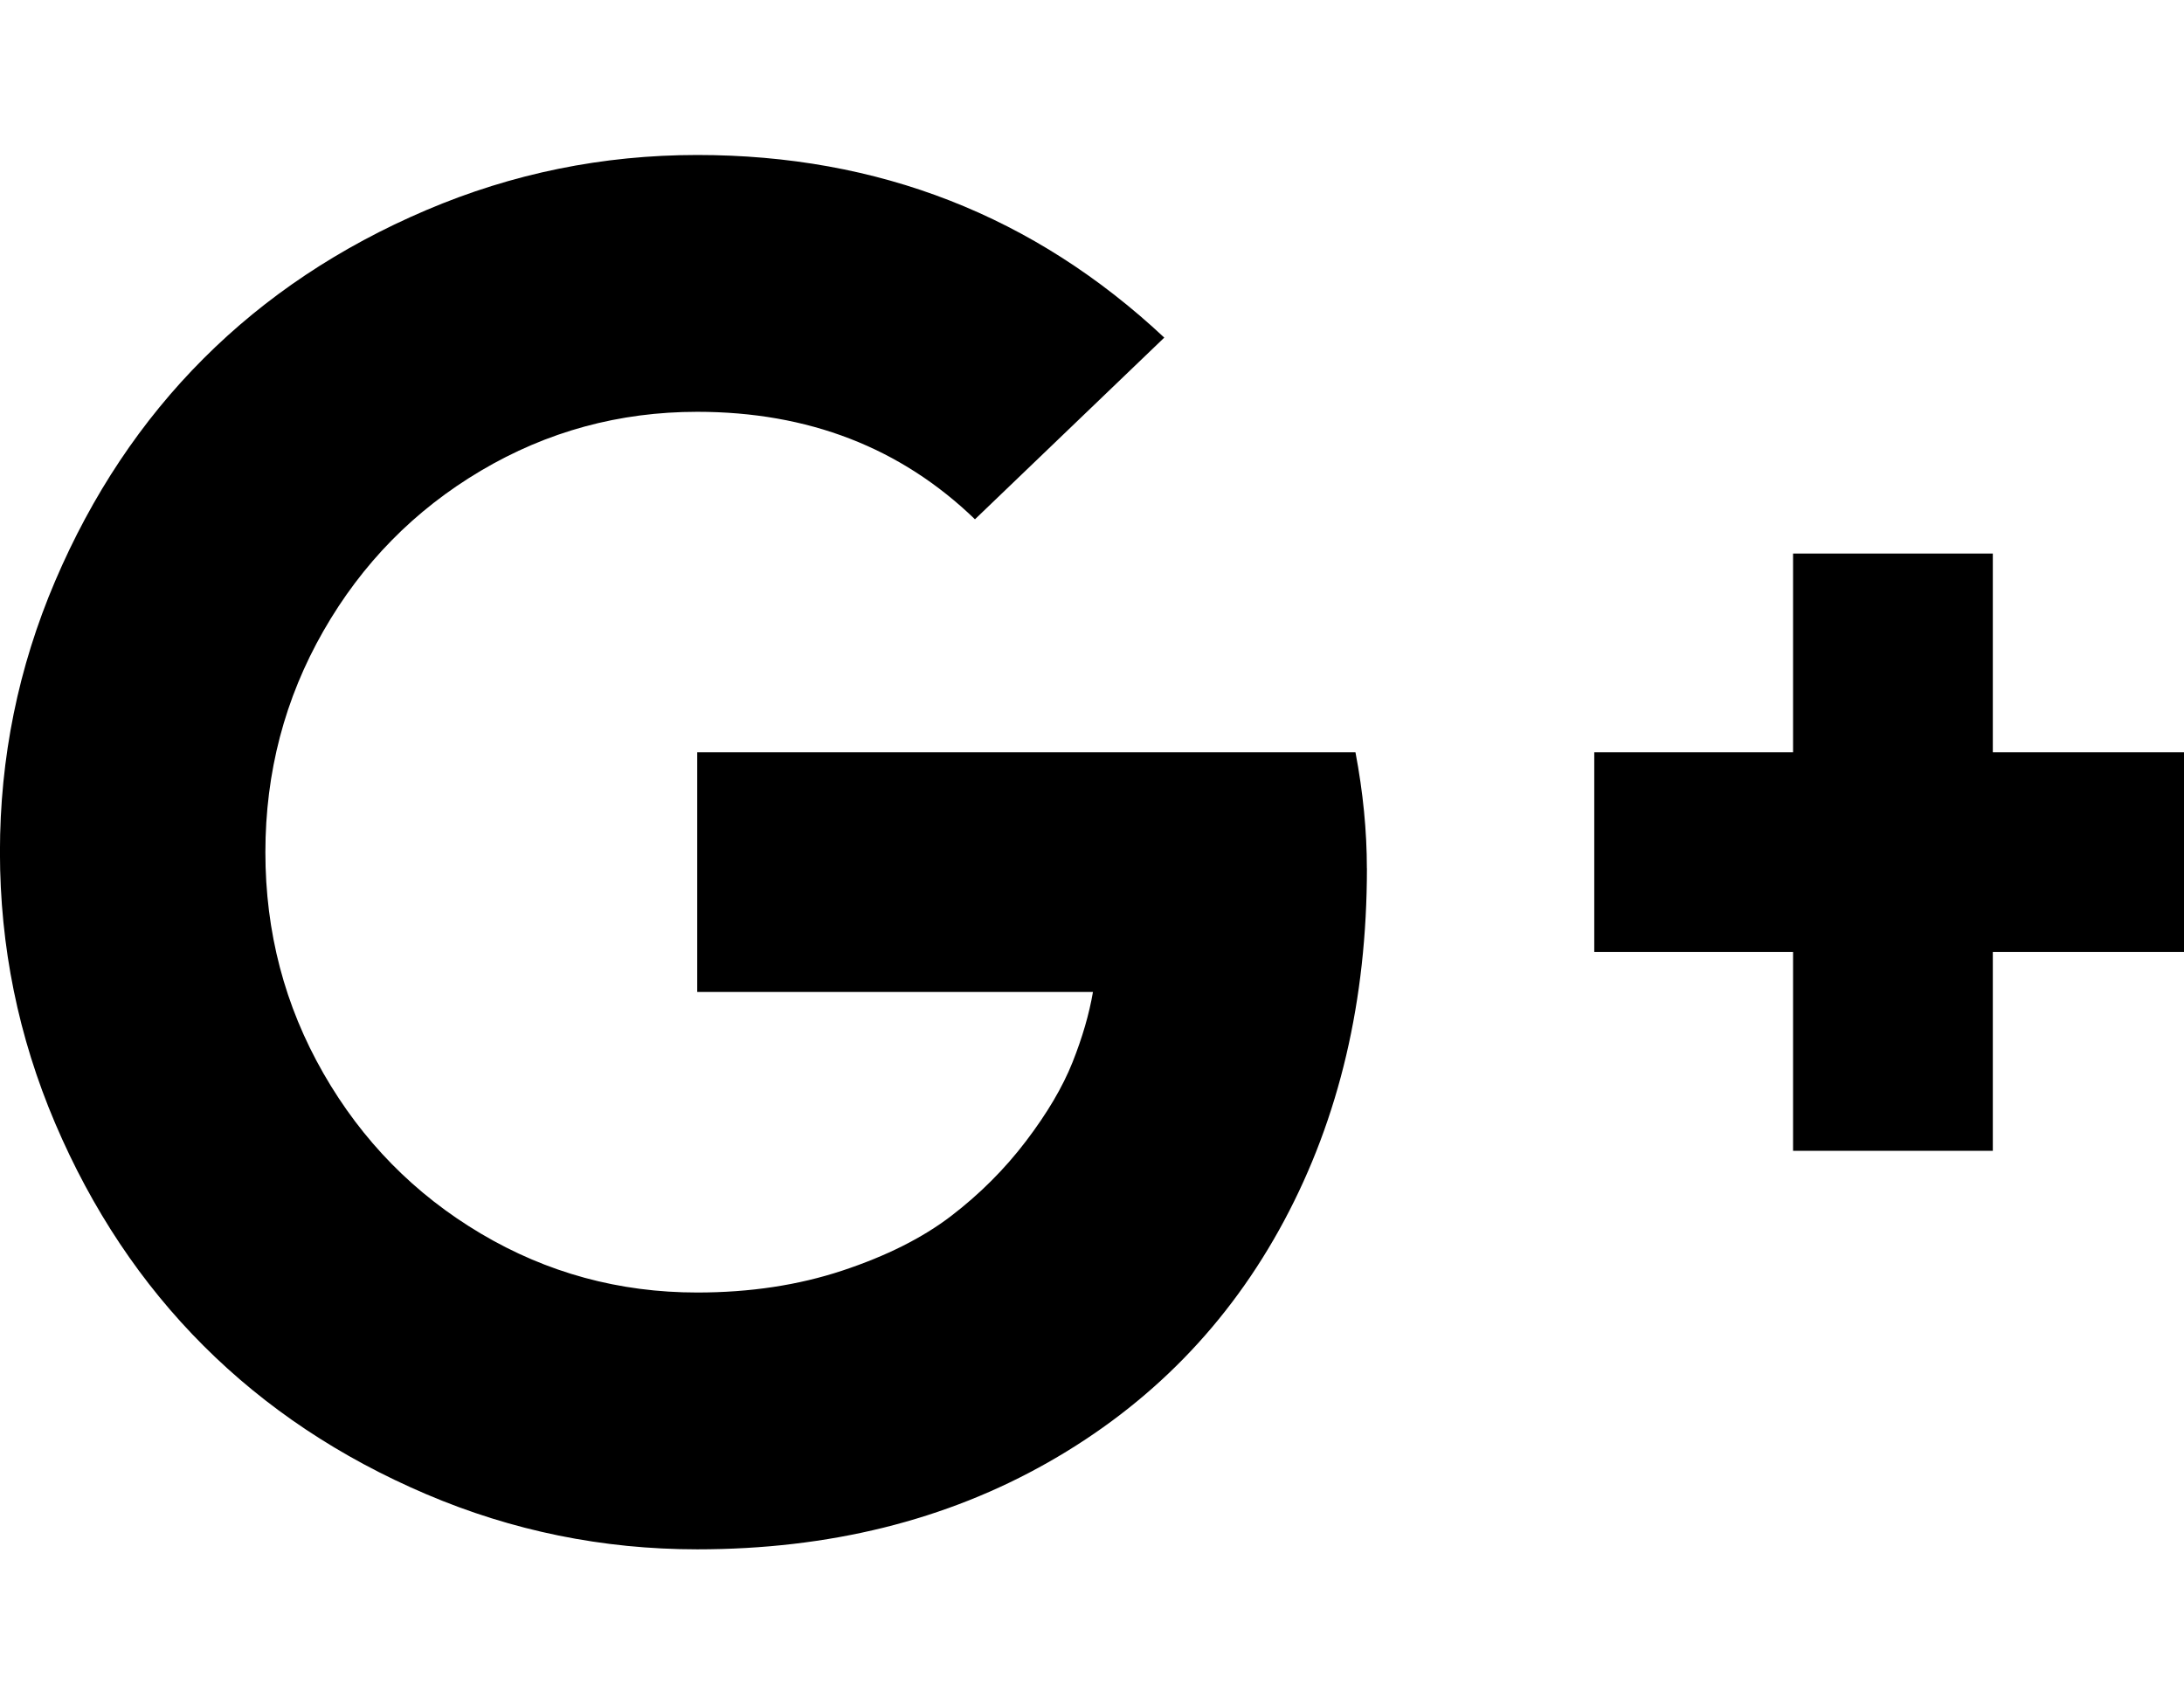
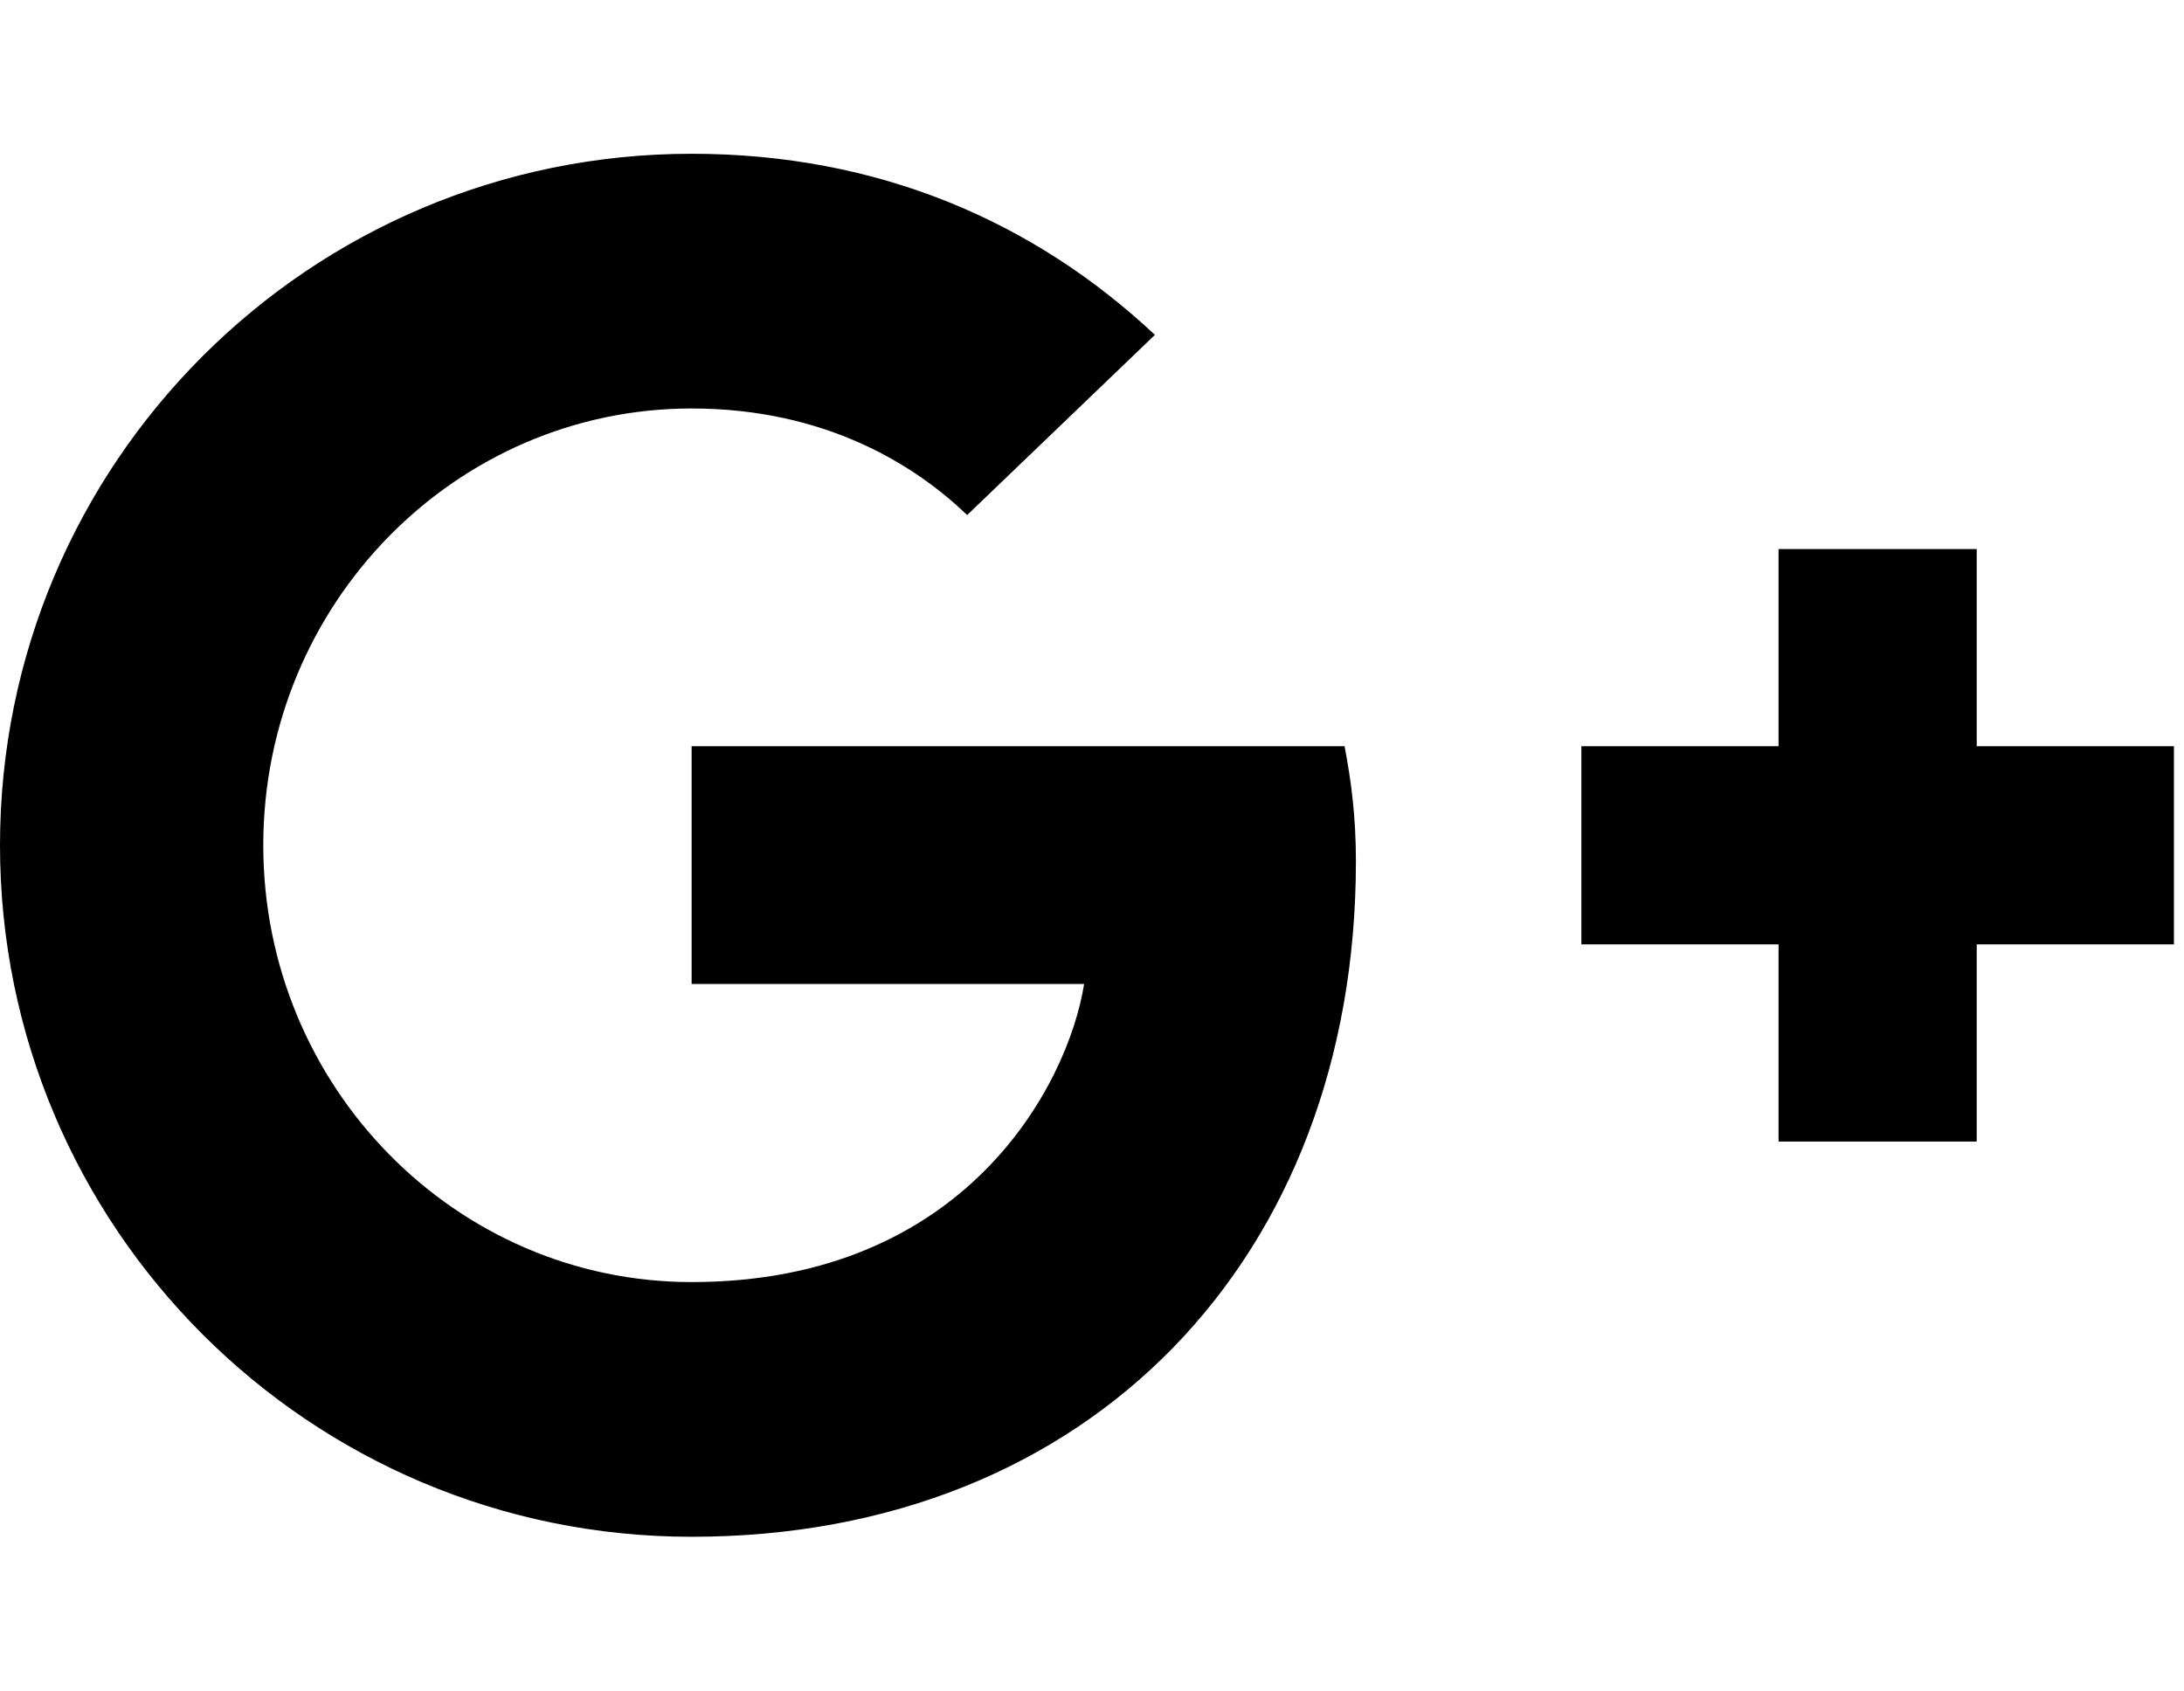
- <svg xmlns="http://www.w3.org/2000/svg" version="1.1" width="41" height="32" viewBox="0 0 41 32">
-   <path d="M25.661 16.304q0 3.714-1.554 6.616t-4.429 4.536-6.589 1.634q-2.661 0-5.089-1.036t-4.179-2.786-2.786-4.179-1.036-5.089 1.036-5.089 2.786-4.179 4.179-2.786 5.089-1.036q5.107 0 8.768 3.429l-3.554 3.411q-2.089-2.018-5.214-2.018-2.196 0-4.063 1.107t-2.955 3.009-1.089 4.152 1.089 4.152 2.955 3.009 4.063 1.107q1.482 0 2.723-0.411t2.045-1.027 1.402-1.402 0.875-1.482 0.384-1.321h-7.429v-4.5h12.357q0.214 1.125 0.214 2.179zM41.143 14.125v3.75h-3.732v3.732h-3.75v-3.732h-3.732v-3.75h3.732v-3.732h3.75v3.732h3.732z" />
+ <svg xmlns="http://www.w3.org/2000/svg" width="31" height="24" viewBox="0 0 31 24">
+   <path d="M19.246 12.228c0 5.612-3.763 9.589-9.429 9.589C4.393 21.817 0 17.424 0 12s4.393-9.817 9.817-9.817c2.652 0 4.862.964 6.576 2.571l-2.665 2.558c-.723-.696-1.996-1.513-3.911-1.513-3.348 0-6.08 2.772-6.08 6.201s2.732 6.201 6.08 6.201c3.884 0 5.344-2.799 5.571-4.232H9.817v-3.375h9.268c.094.496.161.991.161 1.634zm11.611-1.634v2.813h-2.799v2.799h-2.813v-2.799h-2.799v-2.813h2.799V7.795h2.813v2.799h2.799z" />
</svg>
